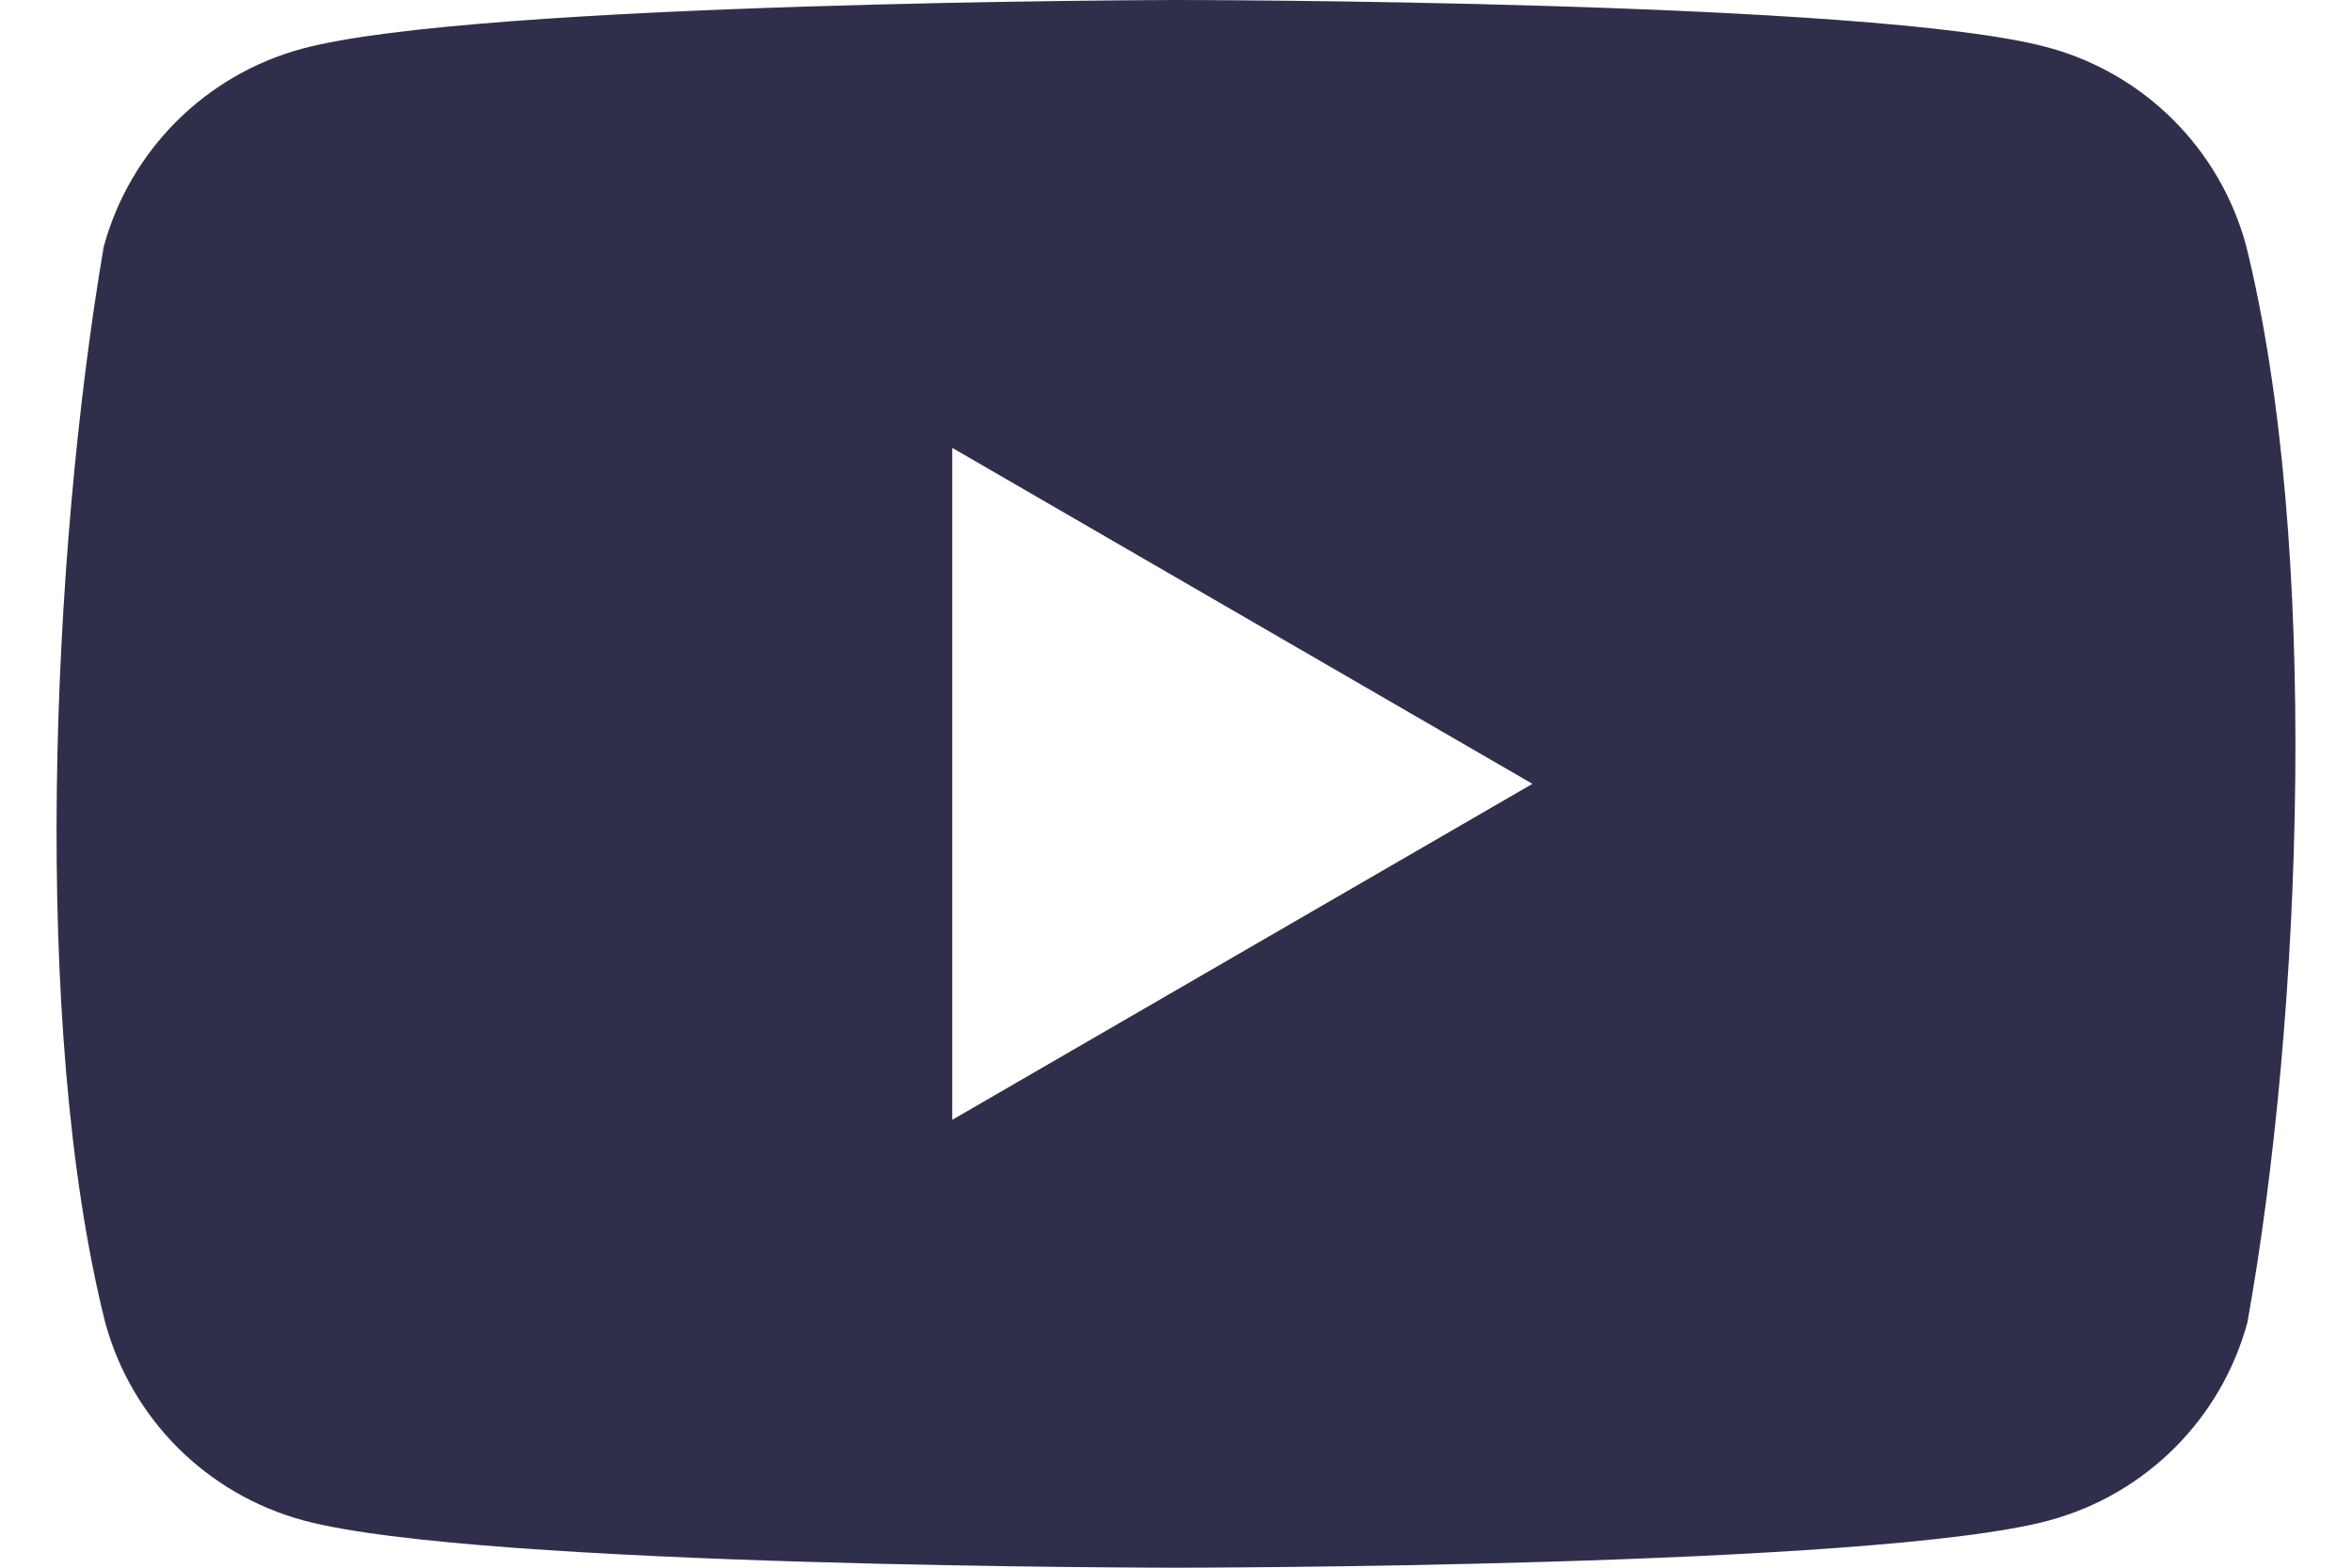
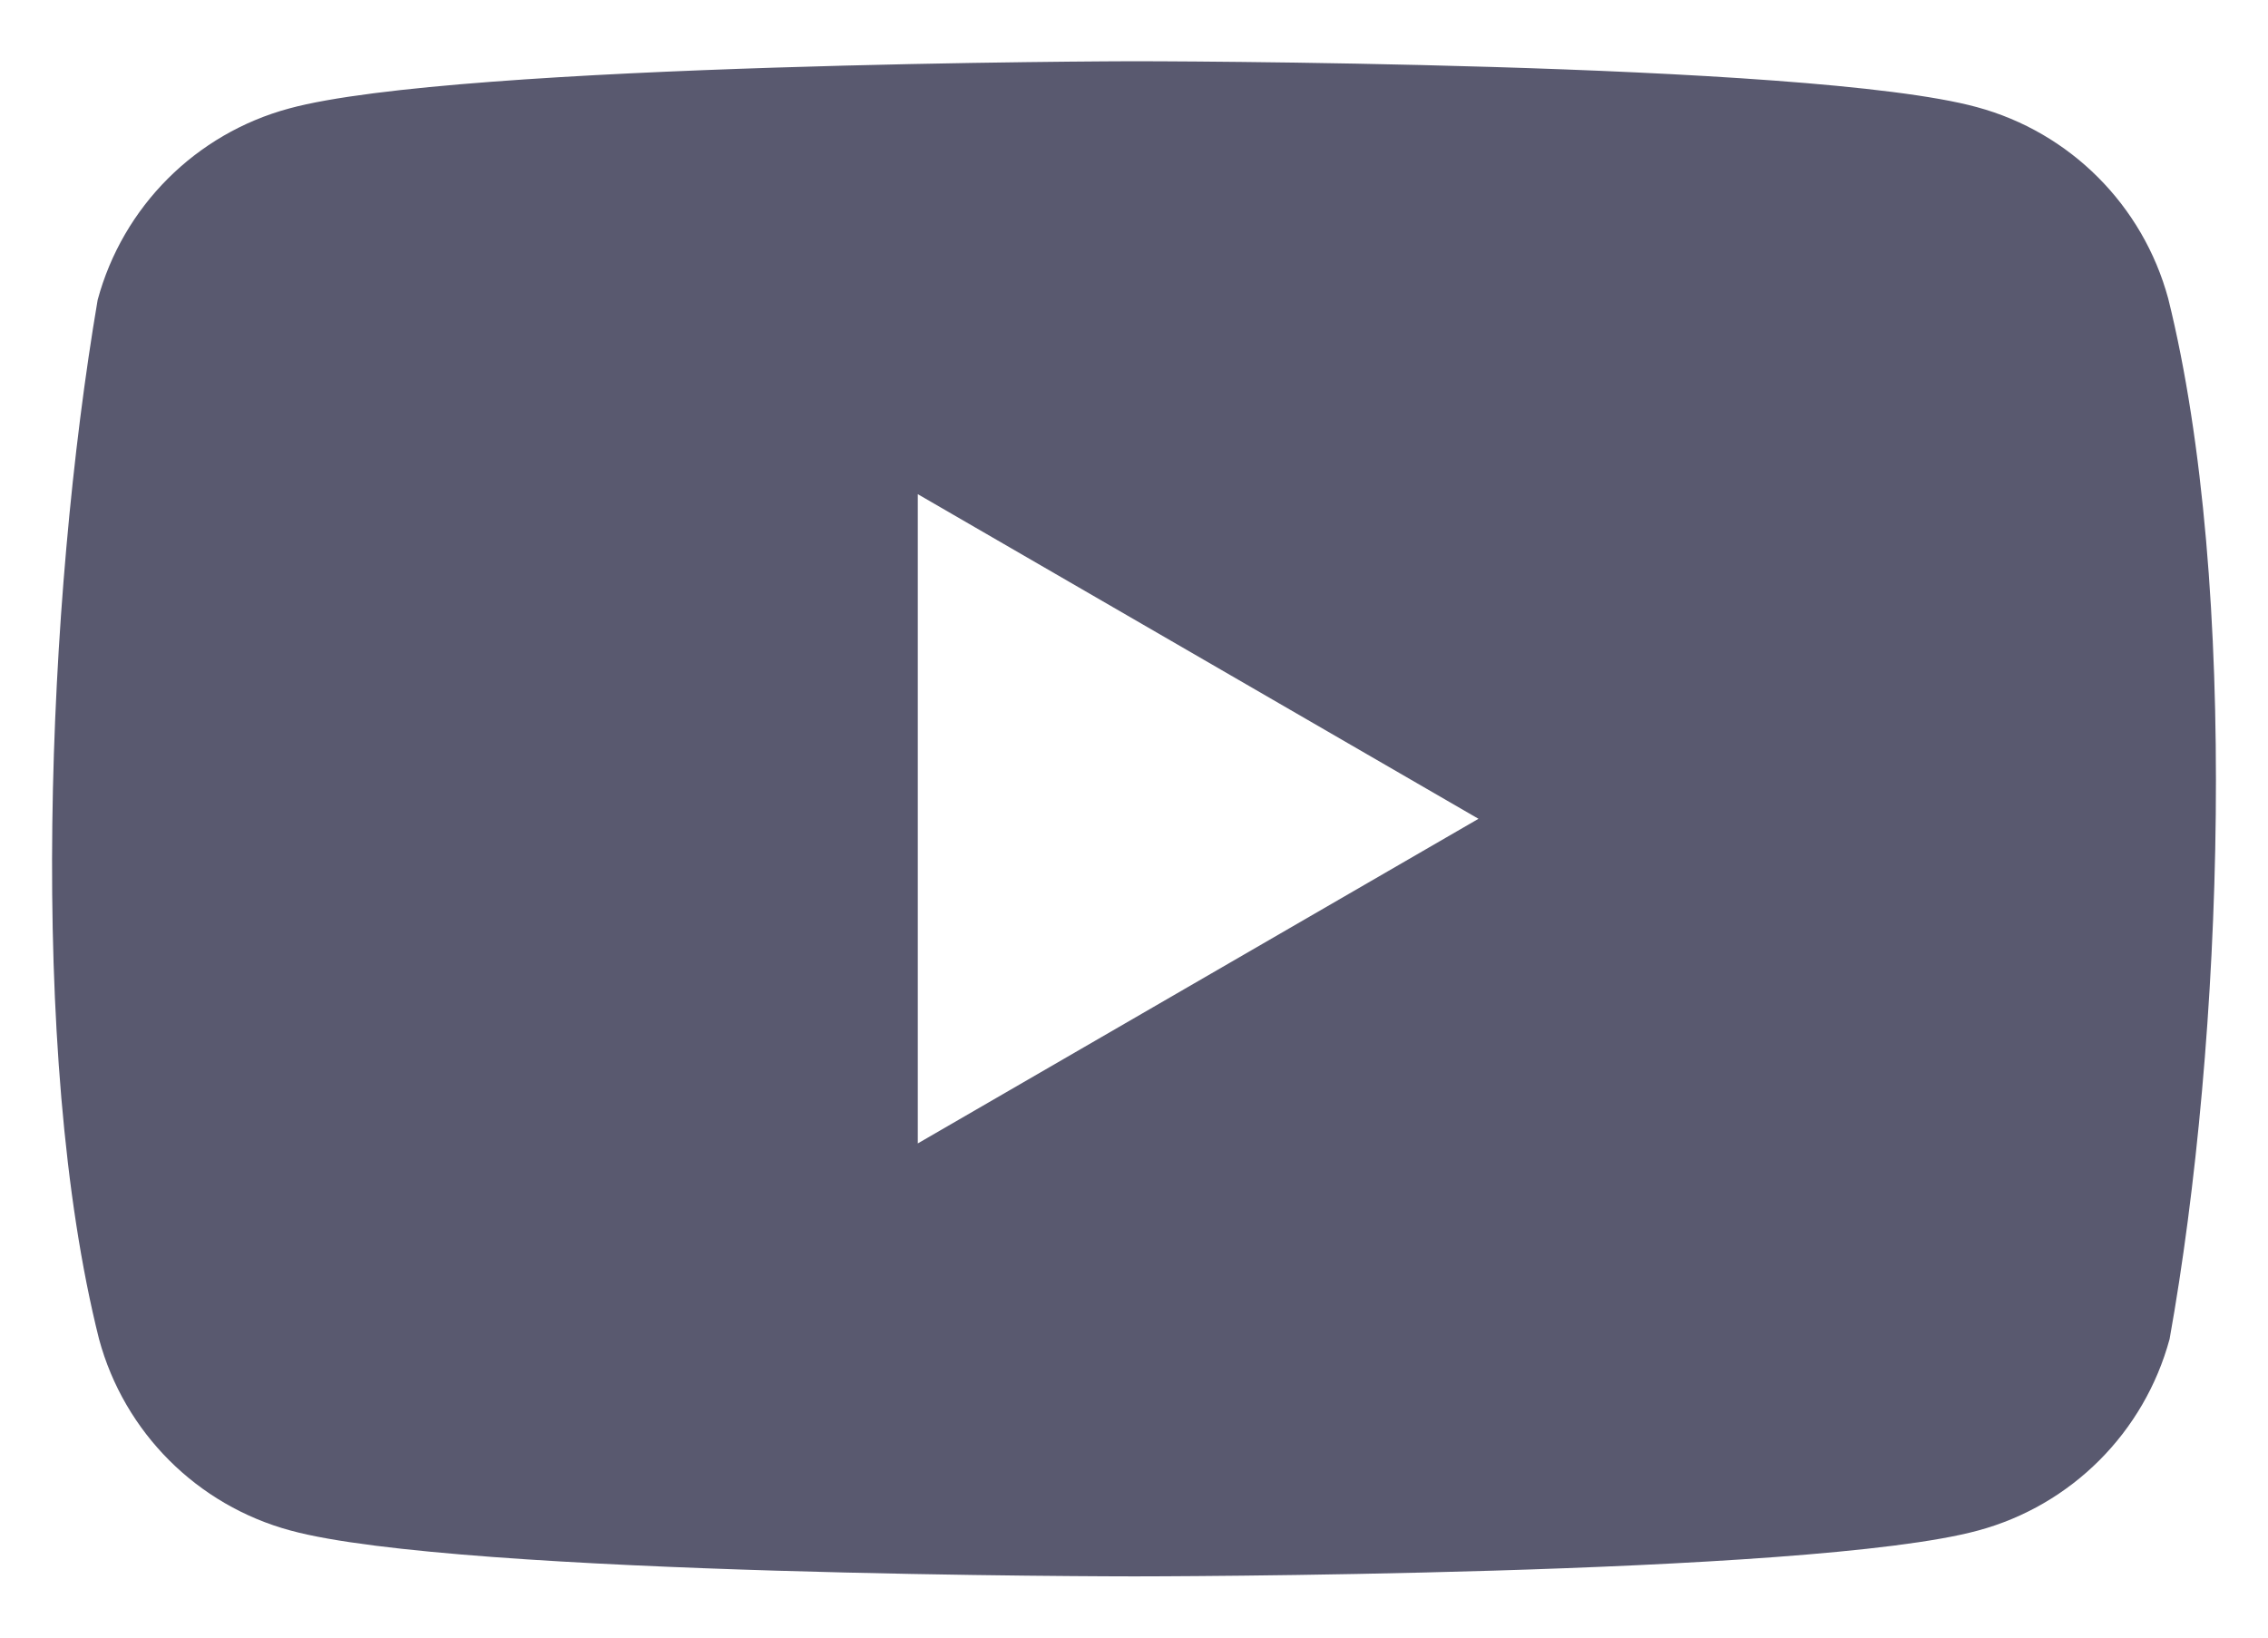
- <svg xmlns="http://www.w3.org/2000/svg" width="24" height="16" viewBox="0 0 24 16" fill="none">
-   <path fill-rule="evenodd" clip-rule="evenodd" d="M20.897 0.484C21.882 0.75 22.652 1.52 22.919 2.505C23.673 5.543 23.499 10.34 22.933 13.495C22.667 14.48 21.897 15.25 20.912 15.517C19.139 16 12.003 16 12.003 16C12.003 16 4.868 16 3.095 15.517C2.109 15.25 1.339 14.48 1.073 13.495C0.314 10.47 0.522 5.67 1.058 2.52C1.325 1.535 2.095 0.765 3.08 0.498C4.853 0.015 11.988 0 11.988 0C11.988 0 19.124 0 20.897 0.484ZM15.637 8L9.717 11.429V4.571L15.637 8Z" fill="#302F4B" />
+ <svg xmlns="http://www.w3.org/2000/svg" width="18" height="13" viewBox="0 0 18 13" fill="none">
+   <path fill-rule="evenodd" clip-rule="evenodd" d="M15.688 0.85C16.429 1.05 17.007 1.629 17.208 2.37C17.775 4.653 17.644 8.259 17.219 10.63C17.018 11.371 16.44 11.95 15.699 12.15C14.366 12.514 9.002 12.514 9.002 12.514C9.002 12.514 3.639 12.514 2.306 12.15C1.565 11.95 0.986 11.371 0.786 10.63C0.215 8.357 0.372 4.749 0.775 2.381C0.975 1.64 1.554 1.061 2.295 0.861C3.628 0.497 8.991 0.486 8.991 0.486C8.991 0.486 14.355 0.486 15.688 0.85ZM11.734 6.5L7.284 9.077V3.923L11.734 6.5Z" fill="#59596F" />
</svg>
